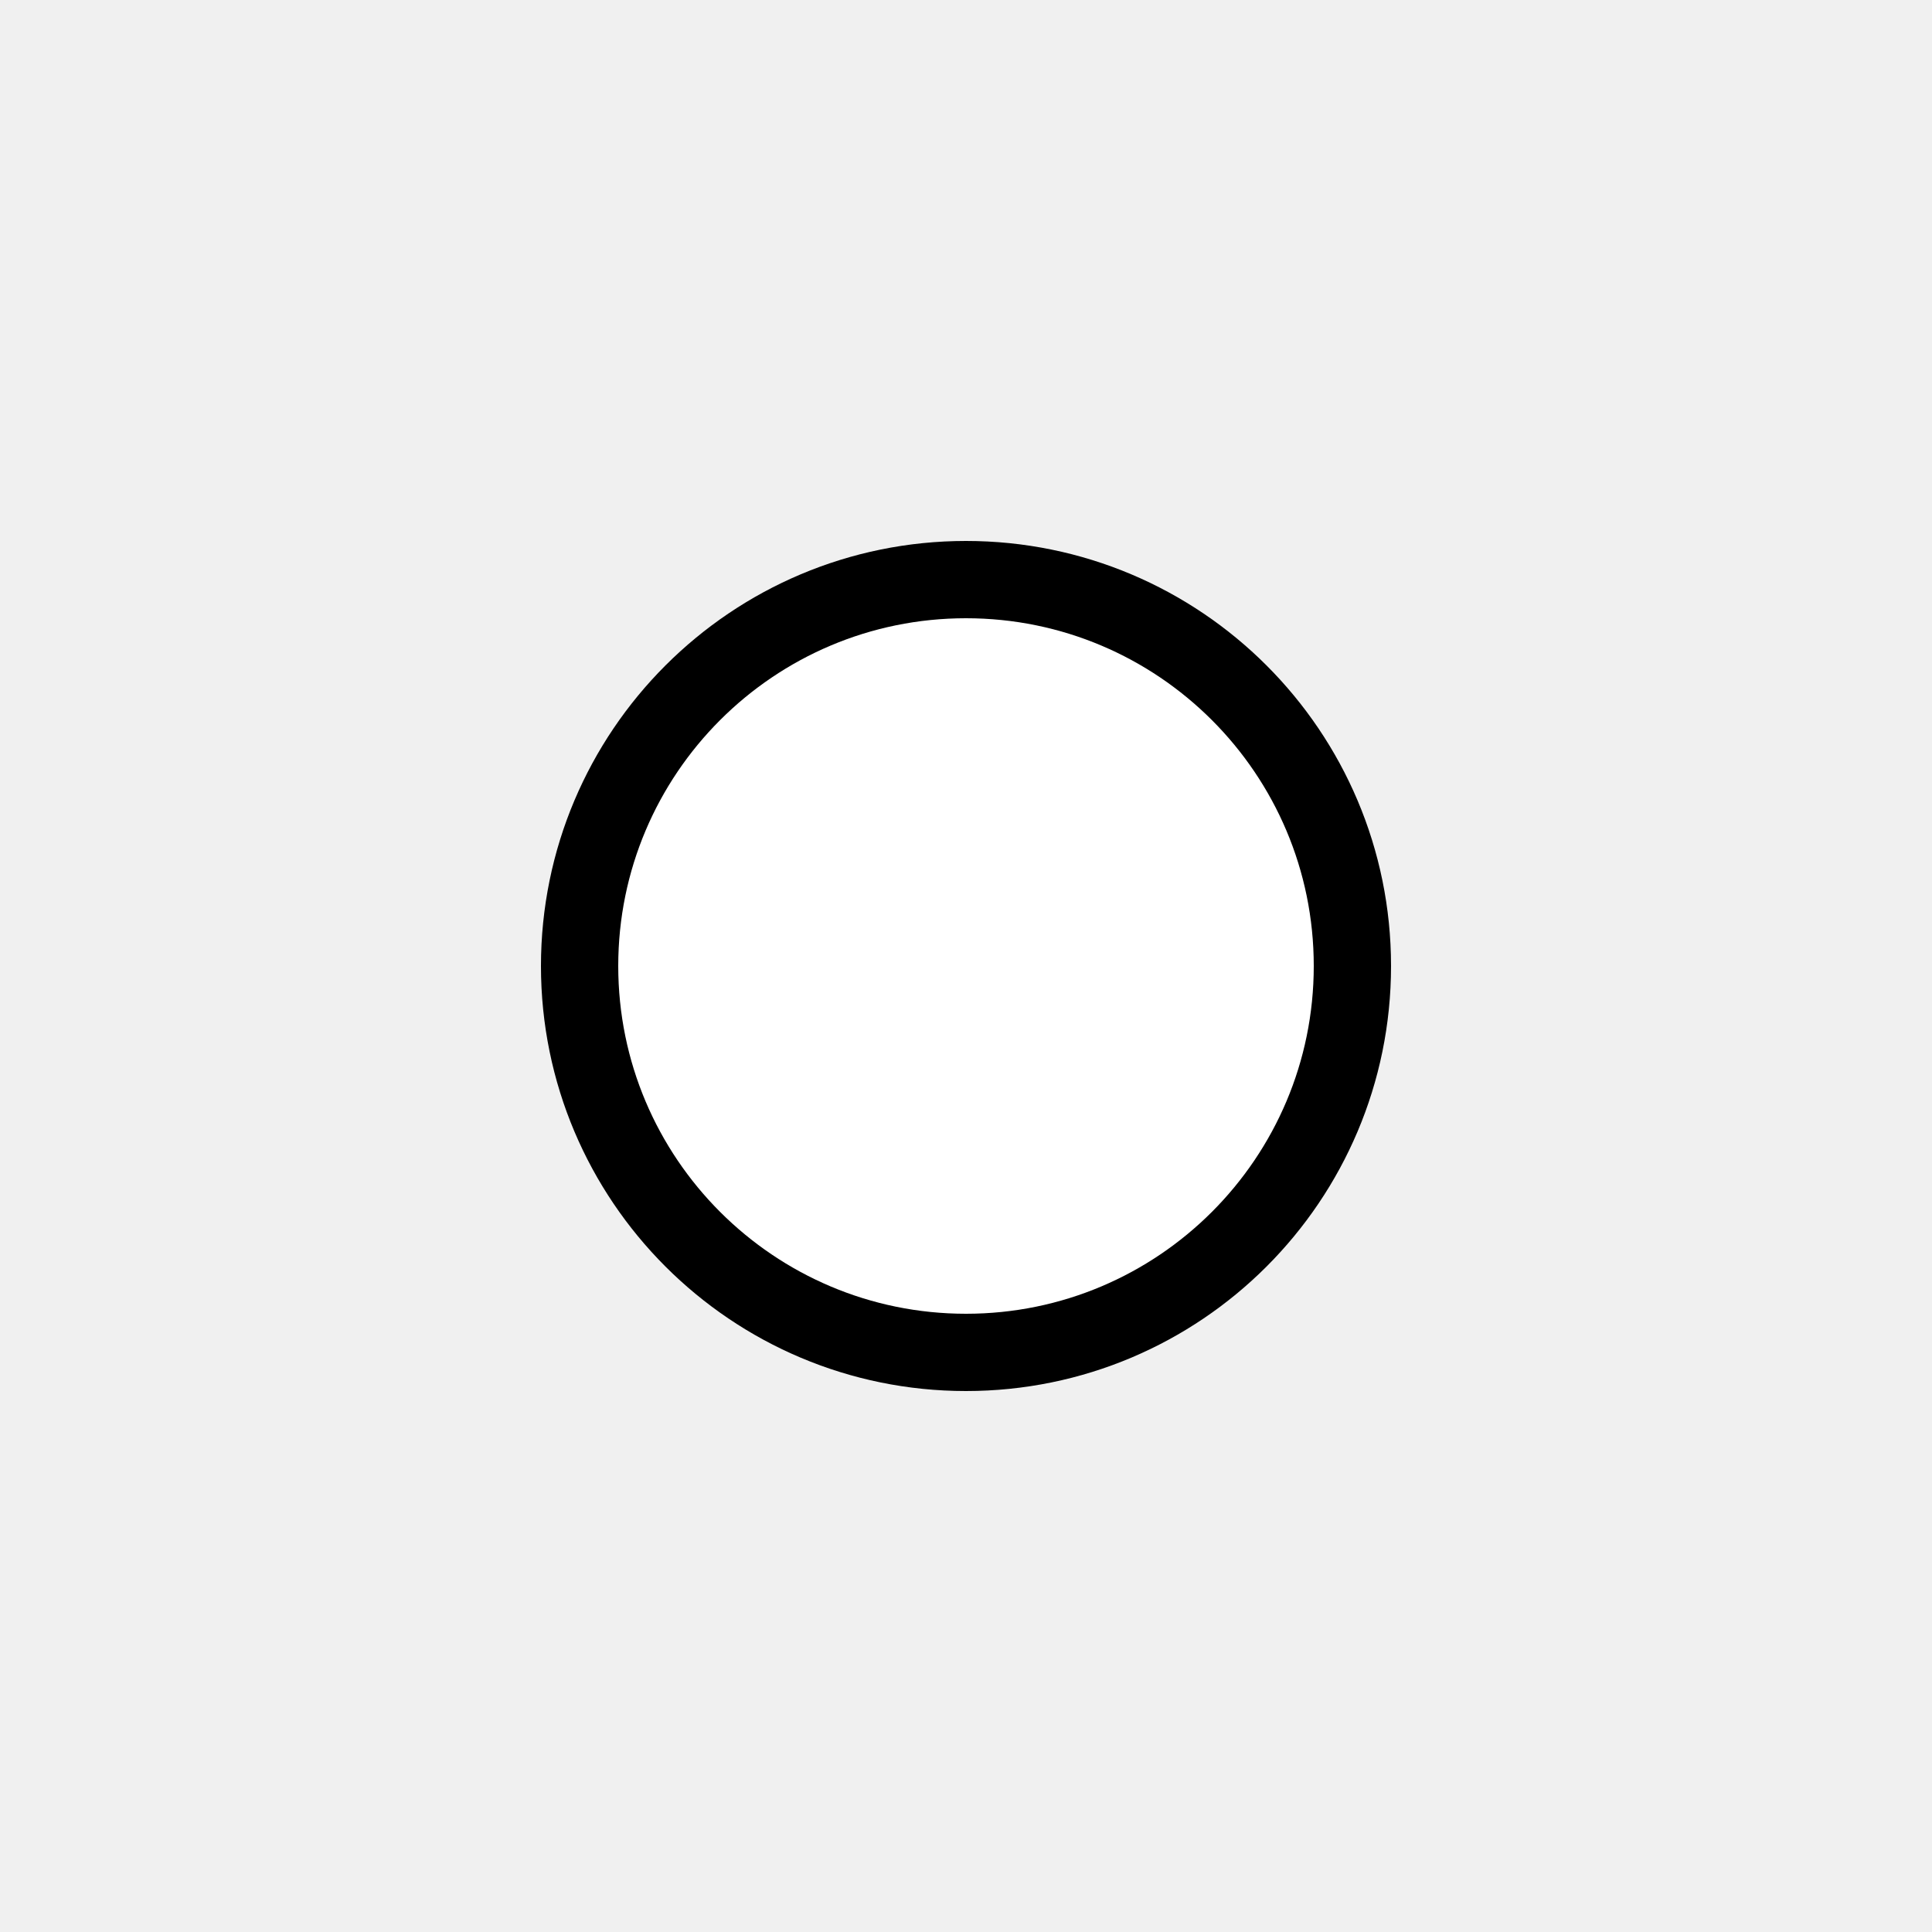
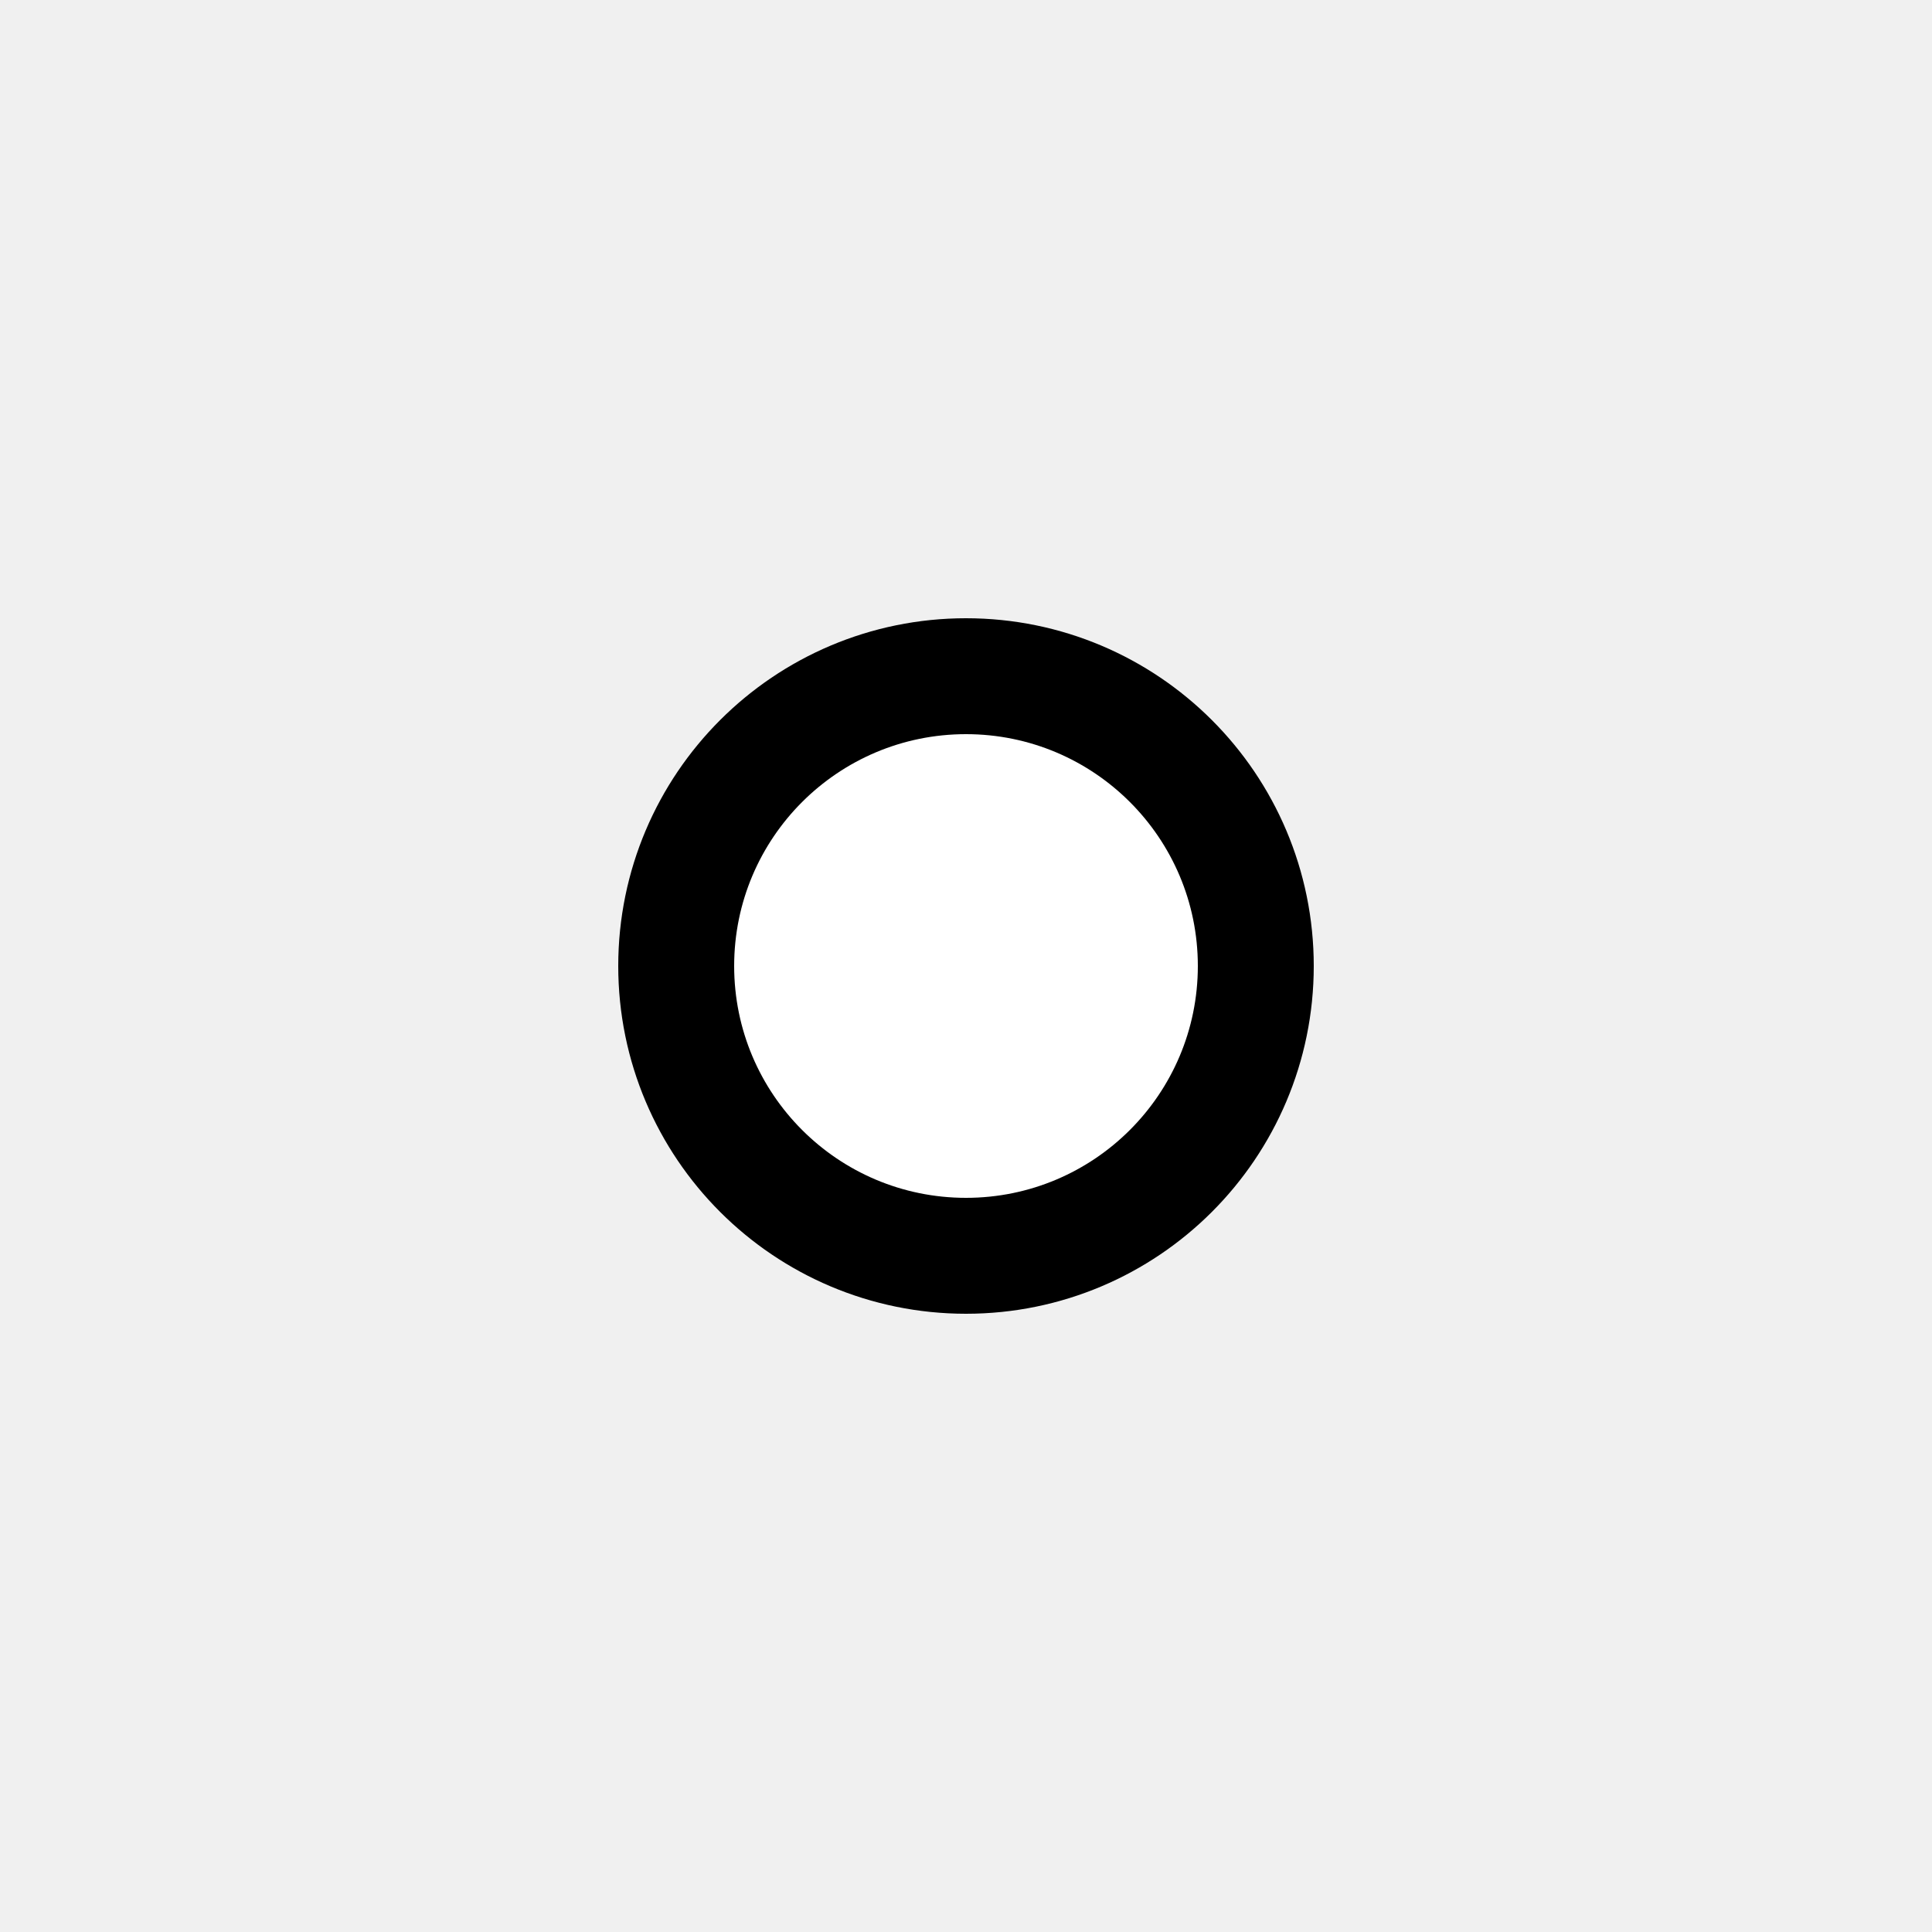
<svg xmlns="http://www.w3.org/2000/svg" width="100mm" height="100mm" viewBox="0 0 100 100" version="1.1" id="svg1">
  <defs id="defs1" />
  <g id="layer1">
-     <circle style="fill:#ffffff;stroke:#000000;stroke-width:8;stroke-linecap:round;stroke-dasharray:none;stroke-opacity:1;paint-order:stroke fill markers" id="path1" cx="50" cy="50" r="18" />
+     <circle style="fill:#ffffff;stroke:#000000;stroke-width:12;stroke-linecap:round;stroke-dasharray:none;stroke-opacity:1;paint-order:stroke fill markers" id="path1" cx="50" cy="50" r="12" />
    <circle style="fill:#000000;stroke-width:0.265" id="circle2" cx="-228.794" cy="-15.326" r="16" />
    <circle style="fill:#ffffff;stroke-width:0.198" id="circle3" cx="-228.794" cy="-15.326" r="12" />
  </g>
</svg>
